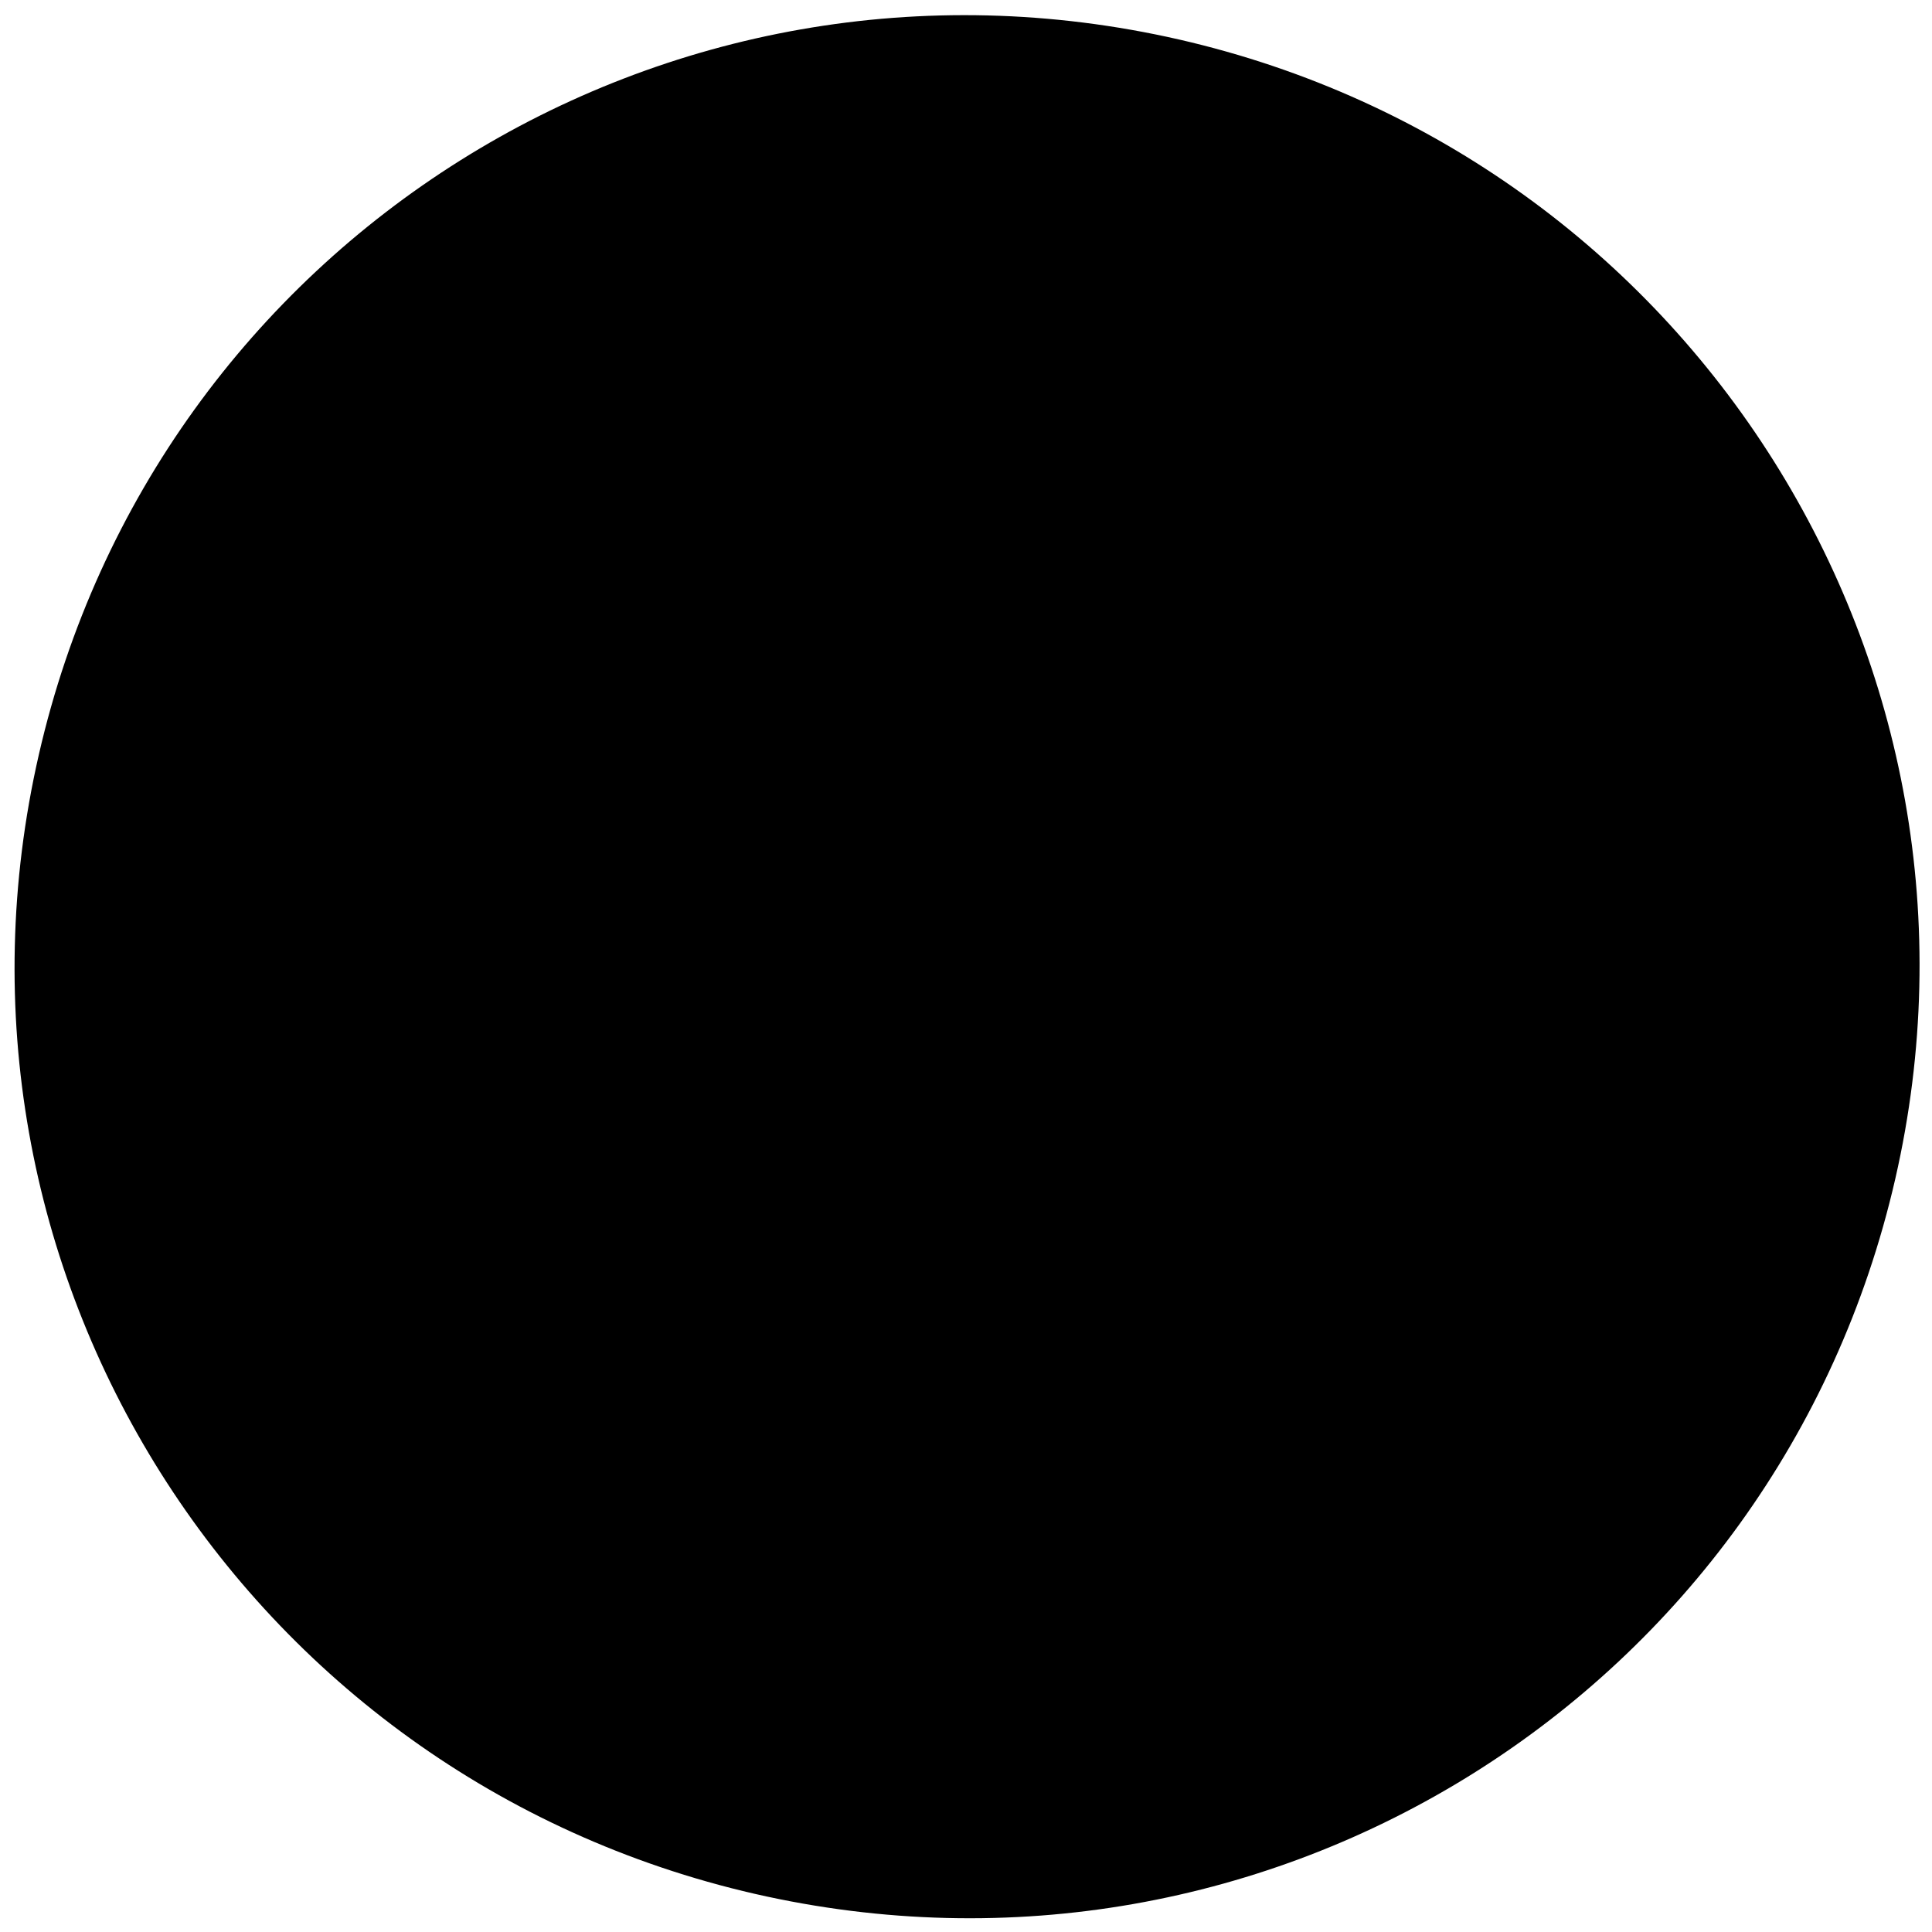
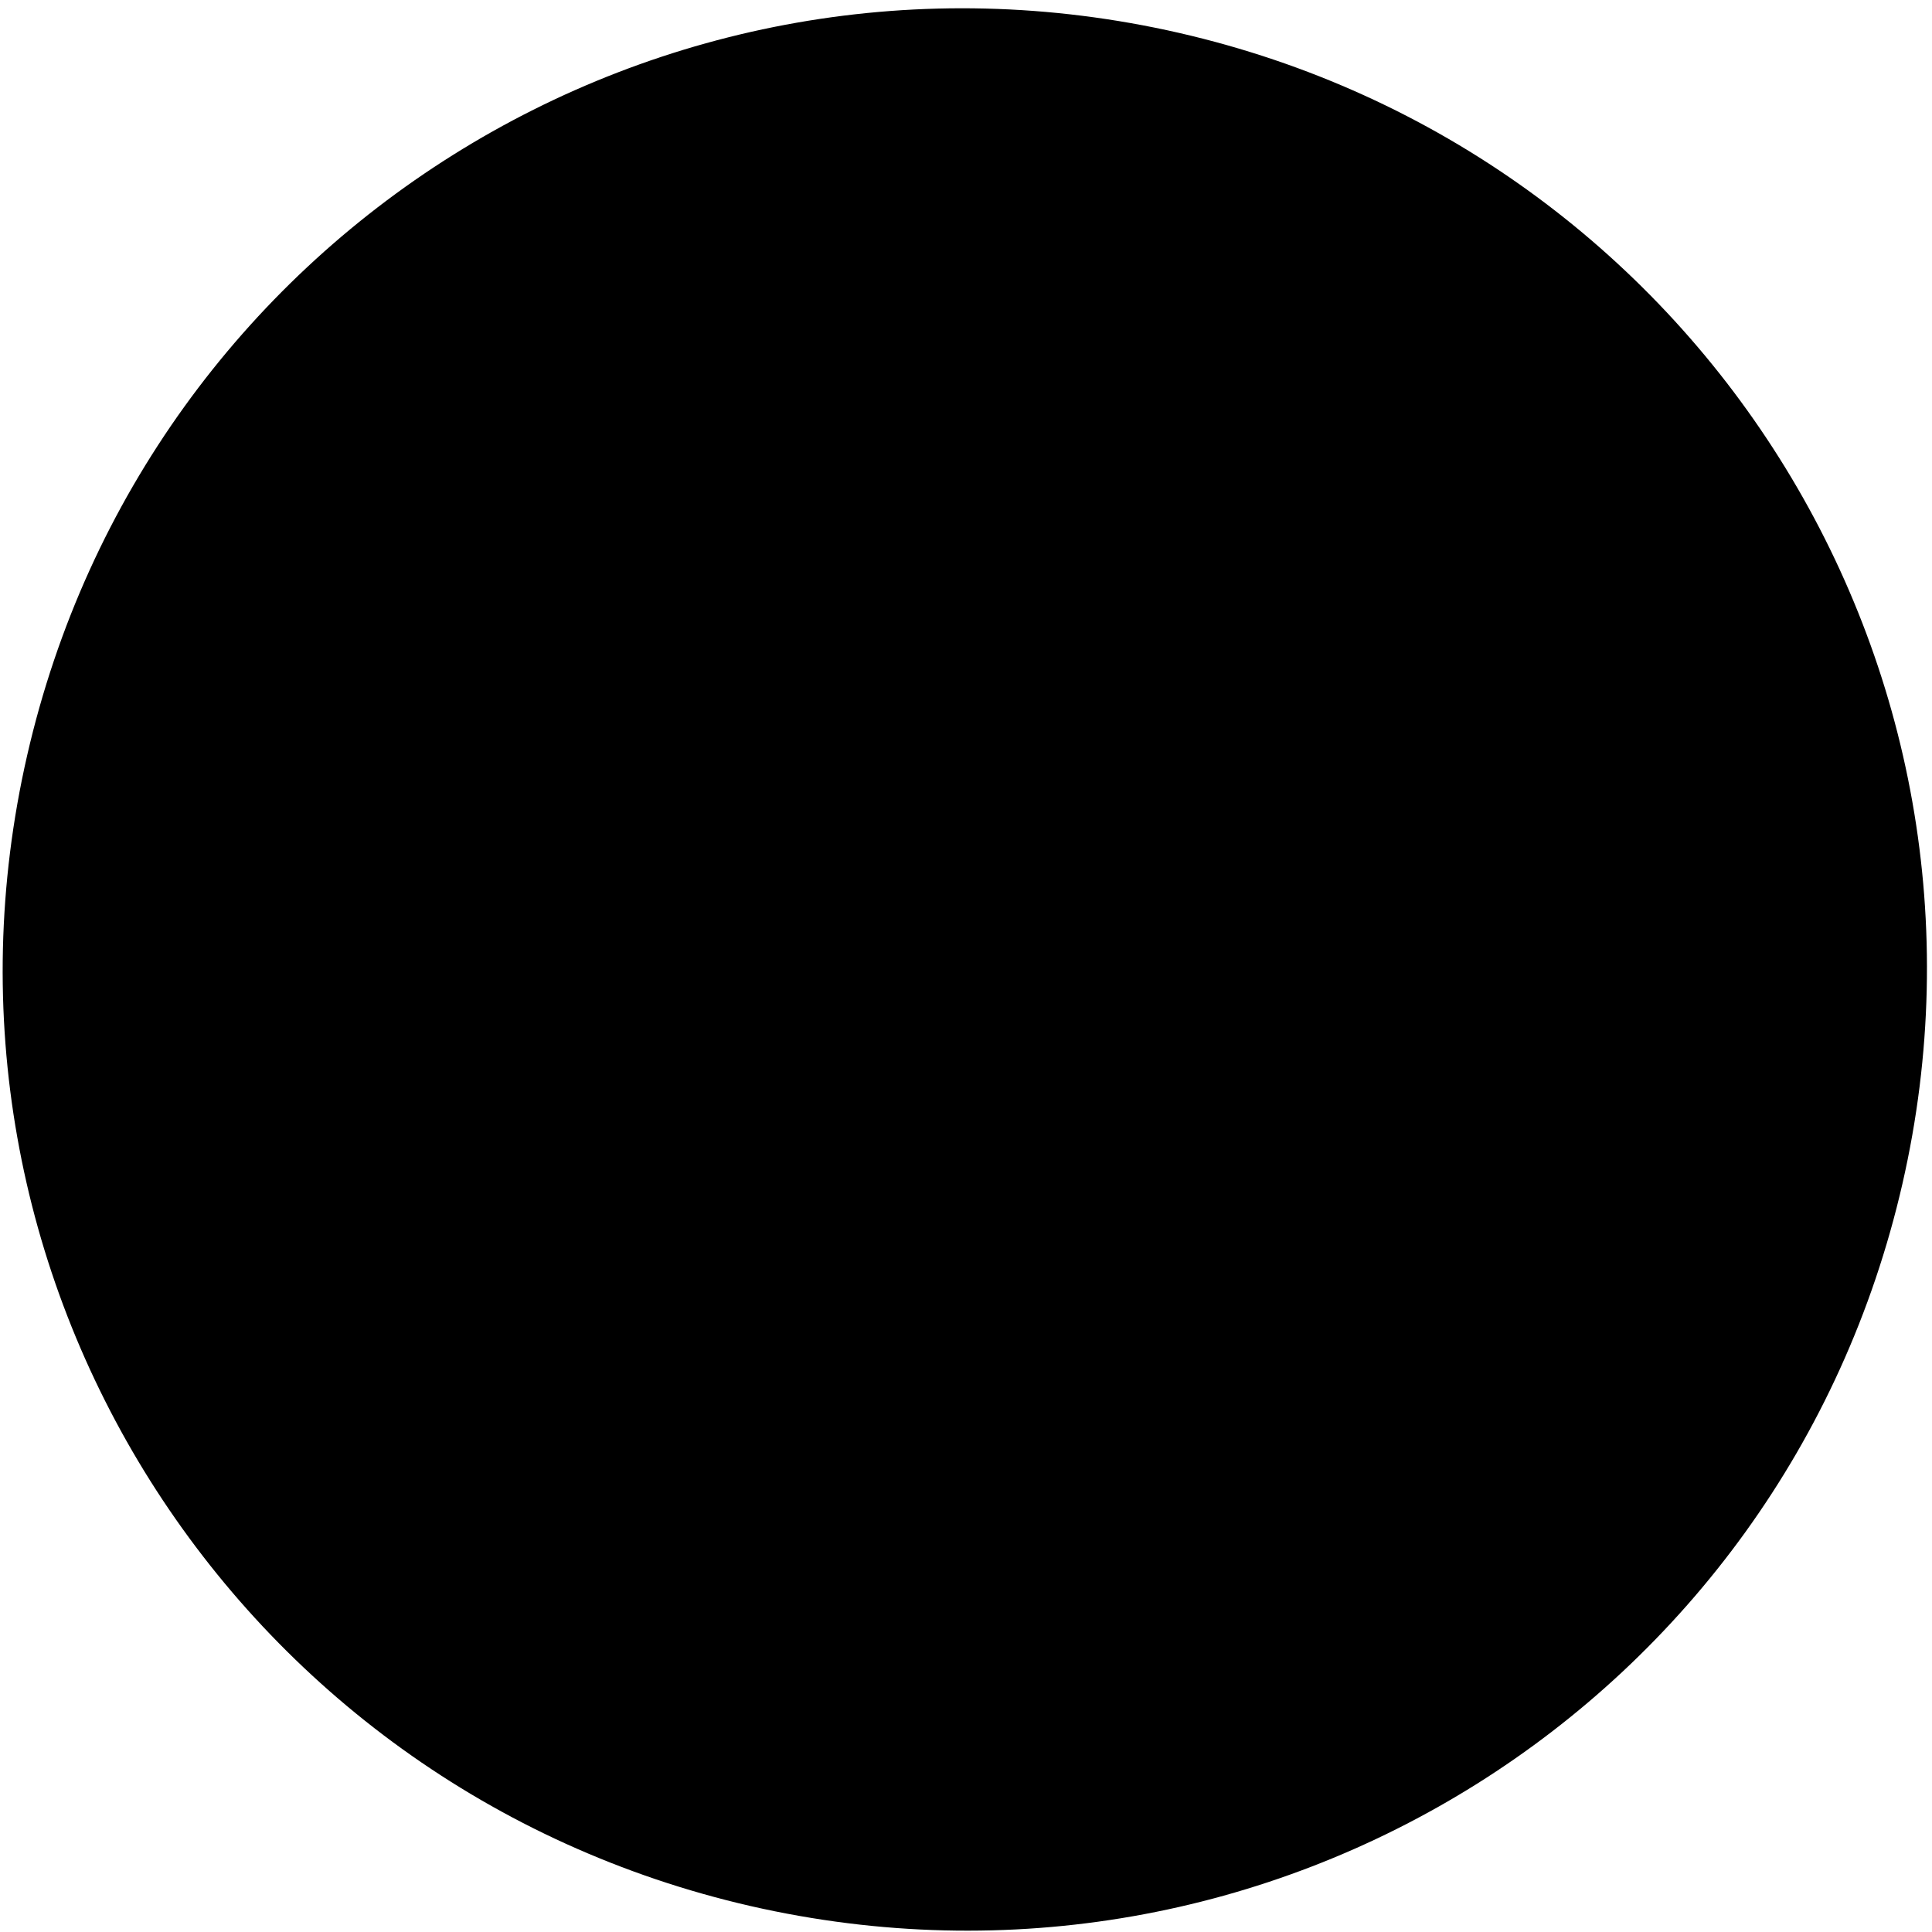
- <svg xmlns="http://www.w3.org/2000/svg" width="97" height="97" viewBox="0 0 97 97" fill="none">
+ <svg xmlns="http://www.w3.org/2000/svg" width="130" height="130" viewBox="0 0 130 130" fill="none">
  <g style="mix-blend-mode:multiply">
-     <path d="M37.898 95.085C12.172 89.185 -3.958 63.669 1.951 37.883C7.86 12.097 33.394 -3.921 59.209 1.986C84.934 7.886 101.064 33.401 95.156 59.188C89.246 84.974 63.713 100.992 37.898 95.085V95.085Z" fill="black" />
+     <path d="M50.495 128.252C15.668 120.264 -6.168 85.722 1.831 50.813C9.831 15.904 44.398 -5.781 79.346 2.216C114.173 10.203 136.009 44.745 128.01 79.654C120.01 114.563 85.444 136.248 50.495 128.252Z" fill="black" />
  </g>
</svg>
